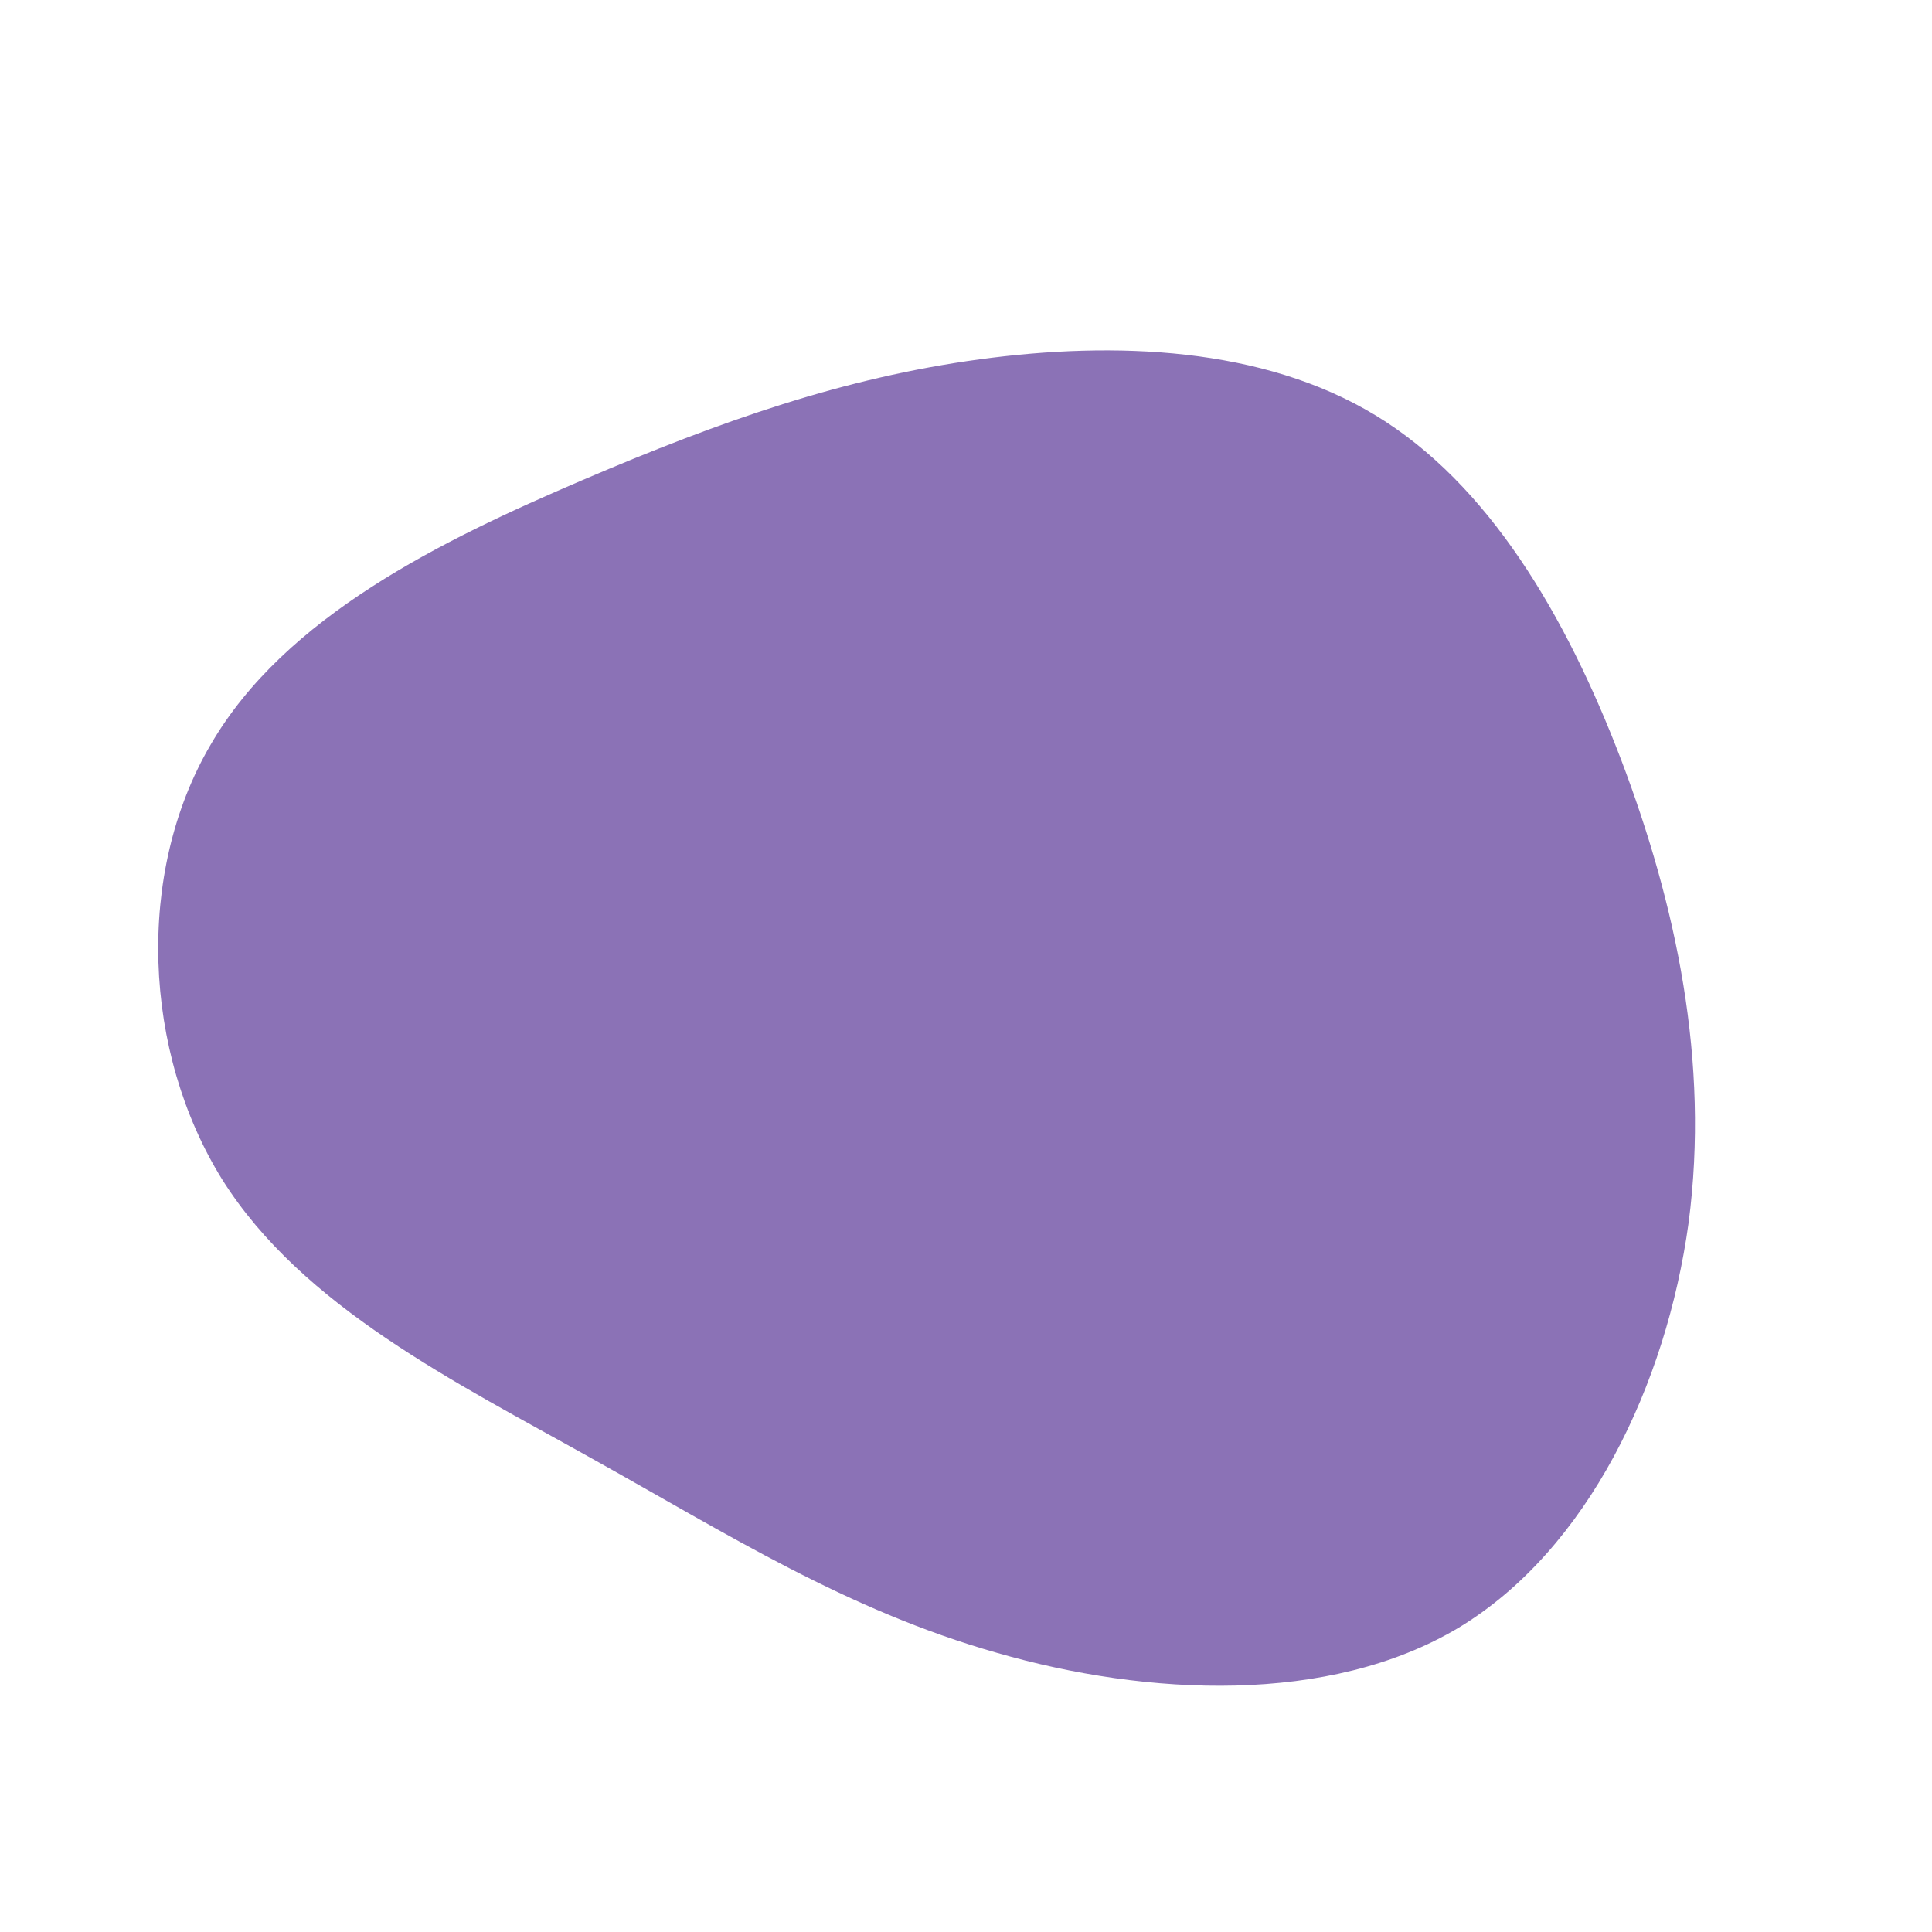
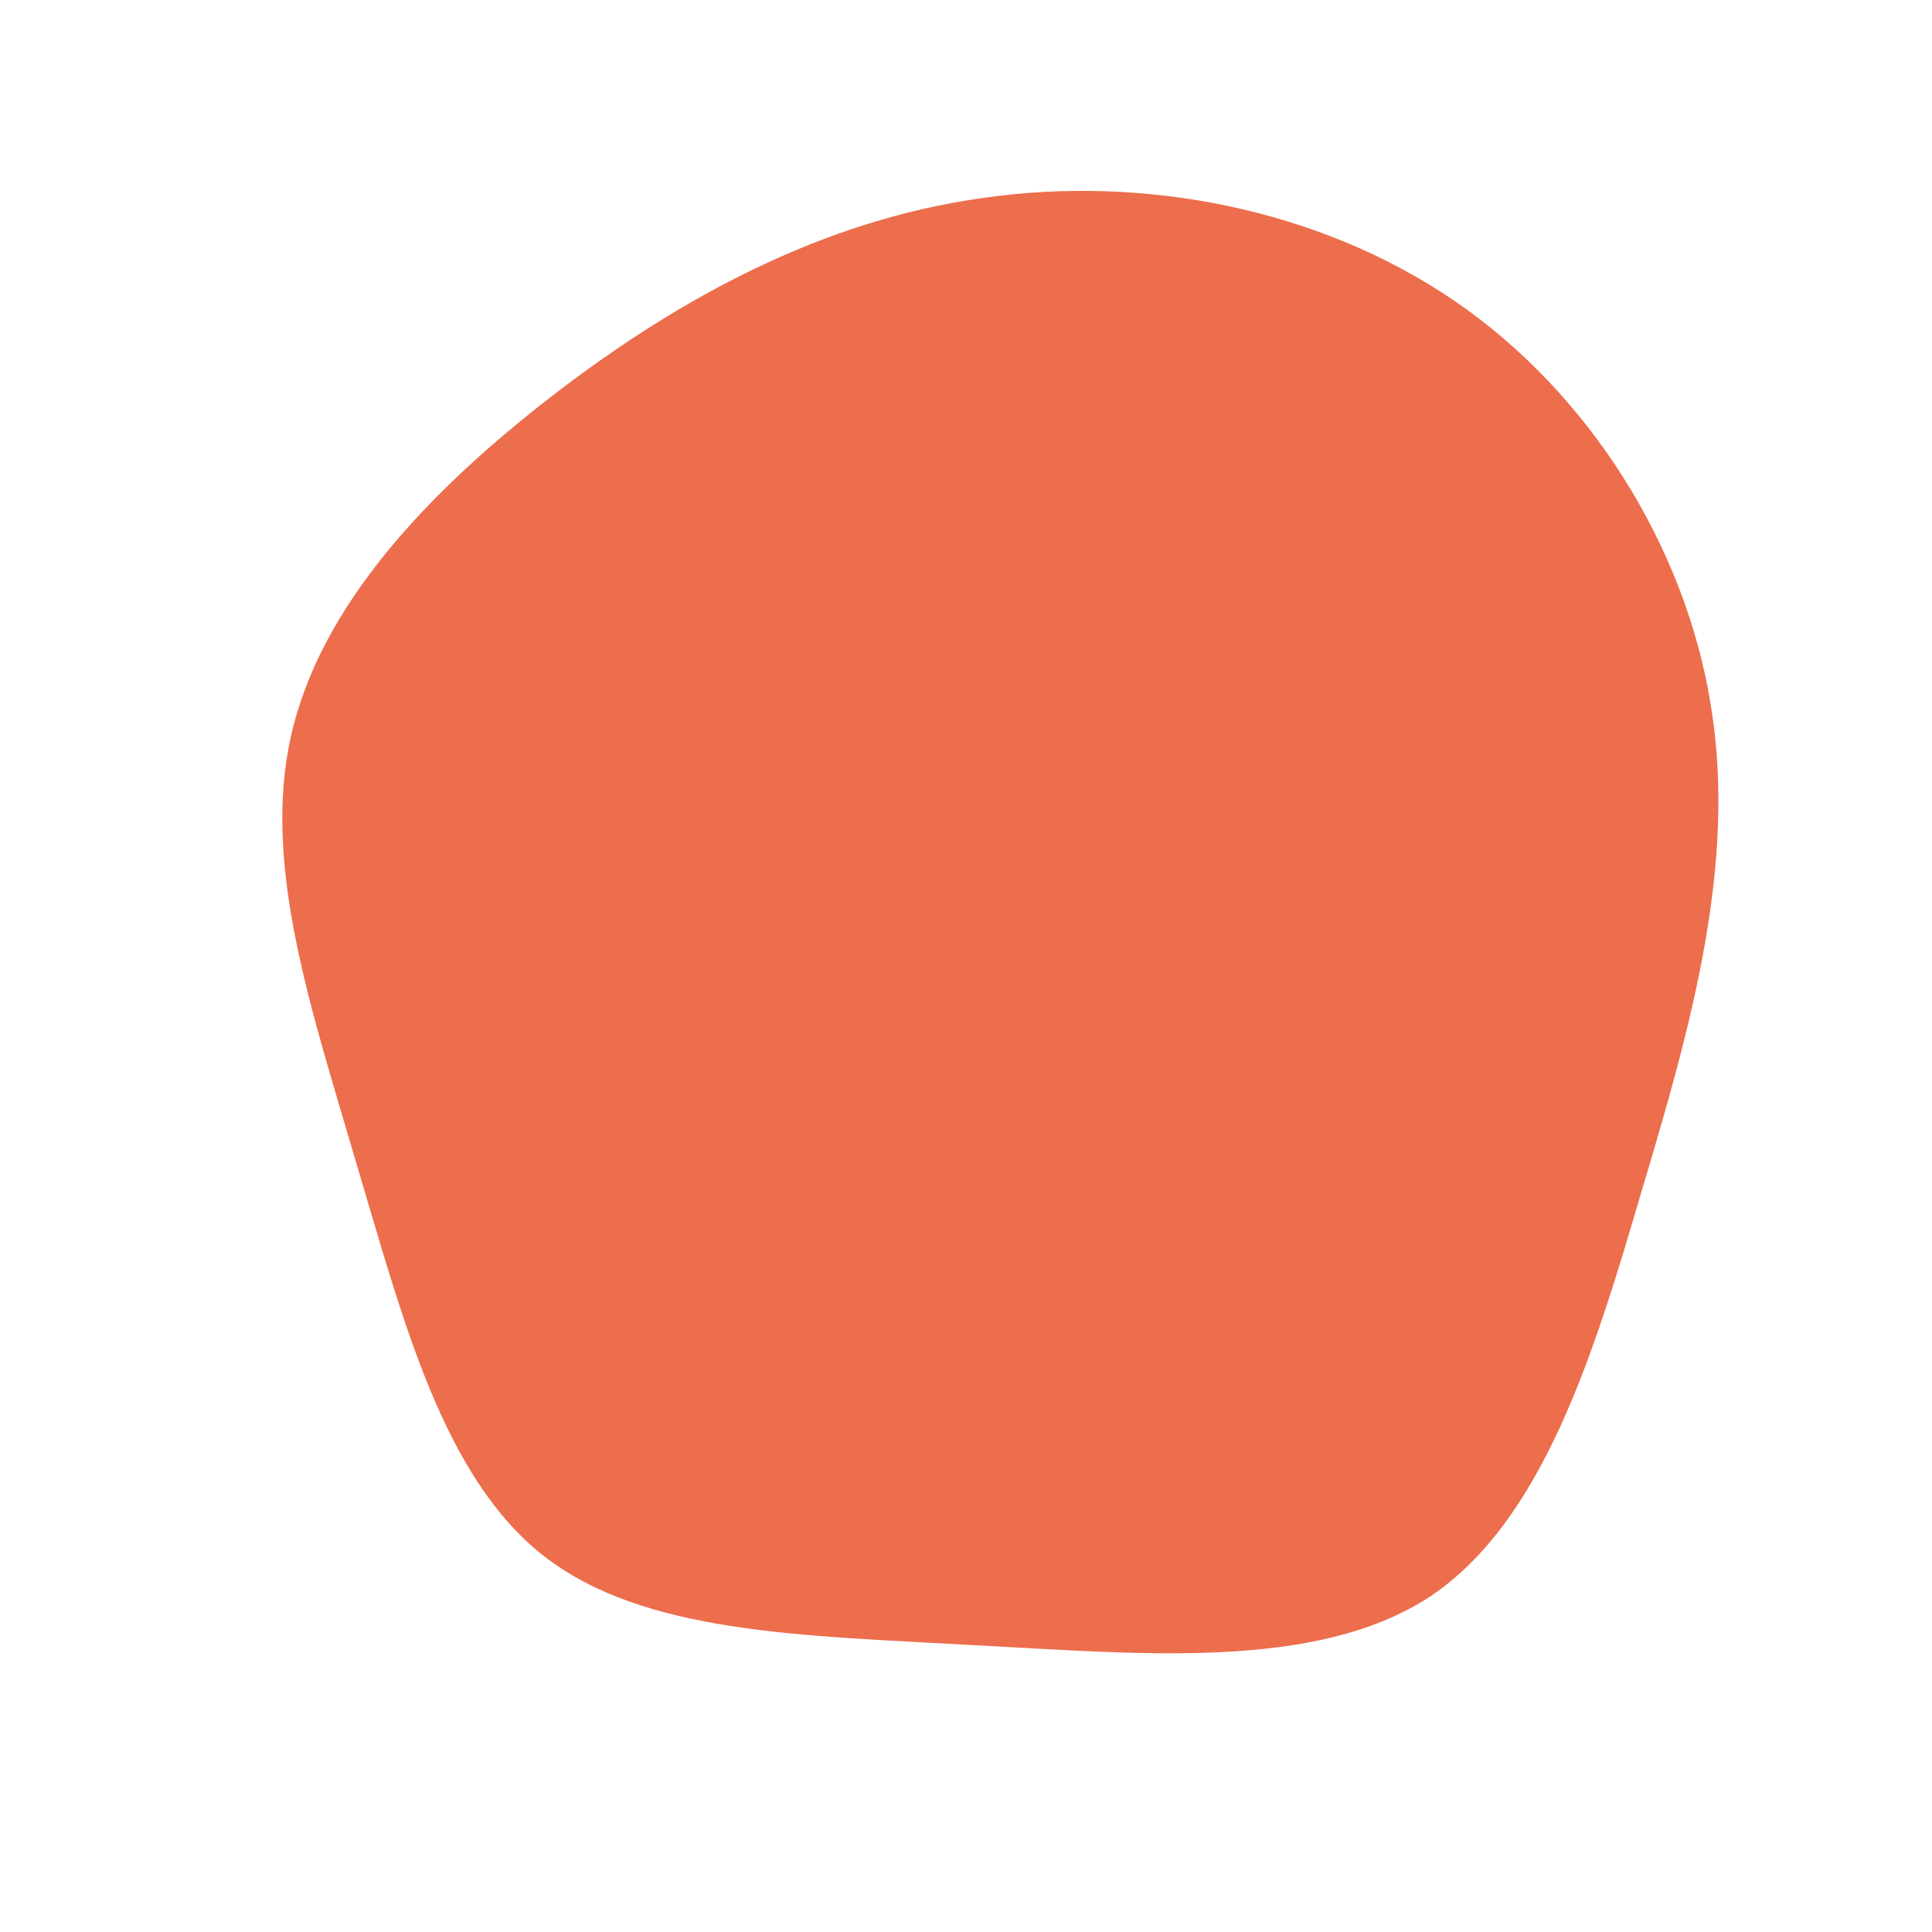
<svg xmlns="http://www.w3.org/2000/svg" viewBox="0 0 200 200">
-   <path fill="#8B72B6" d="M42.4,-57C54.1,-49.9,62.1,-36.3,67.8,-21.4C73.5,-6.4,77,9.9,74.8,26.6C72.5,43.3,64.4,60.4,51,68.5C37.6,76.5,18.8,75.6,3.2,71.1C-12.3,66.7,-24.7,58.8,-38.7,51C-52.8,43.1,-68.7,35.3,-77,22.1C-85.2,8.9,-86,-9.6,-78.2,-22.9C-70.5,-36.2,-54.2,-44.1,-39.7,-50.3C-25.2,-56.5,-12.6,-60.9,1.4,-62.8C15.4,-64.7,30.7,-64.1,42.4,-57Z" transform="translate(100 100)" />
+   <path fill="#EC6E4C" d="M50.5,-68.9C64.6,-59.3,74.5,-43.3,77.1,-27C79.8,-10.7,75.1,6.1,70,23.1C65,40.2,59.7,57.5,48,65.3C36.2,73,18.1,71.2,0.7,70.3C-16.7,69.3,-33.4,69.2,-43.8,61C-54.2,52.8,-58.3,36.5,-63,20.8C-67.6,5,-72.9,-10.2,-69.9,-23.7C-66.9,-37.3,-55.6,-49.2,-42.6,-59.2C-29.6,-69.2,-14.8,-77.2,1.7,-79.5C18.2,-81.9,36.4,-78.5,50.5,-68.9Z" transform="translate(100 100)" />
</svg>
